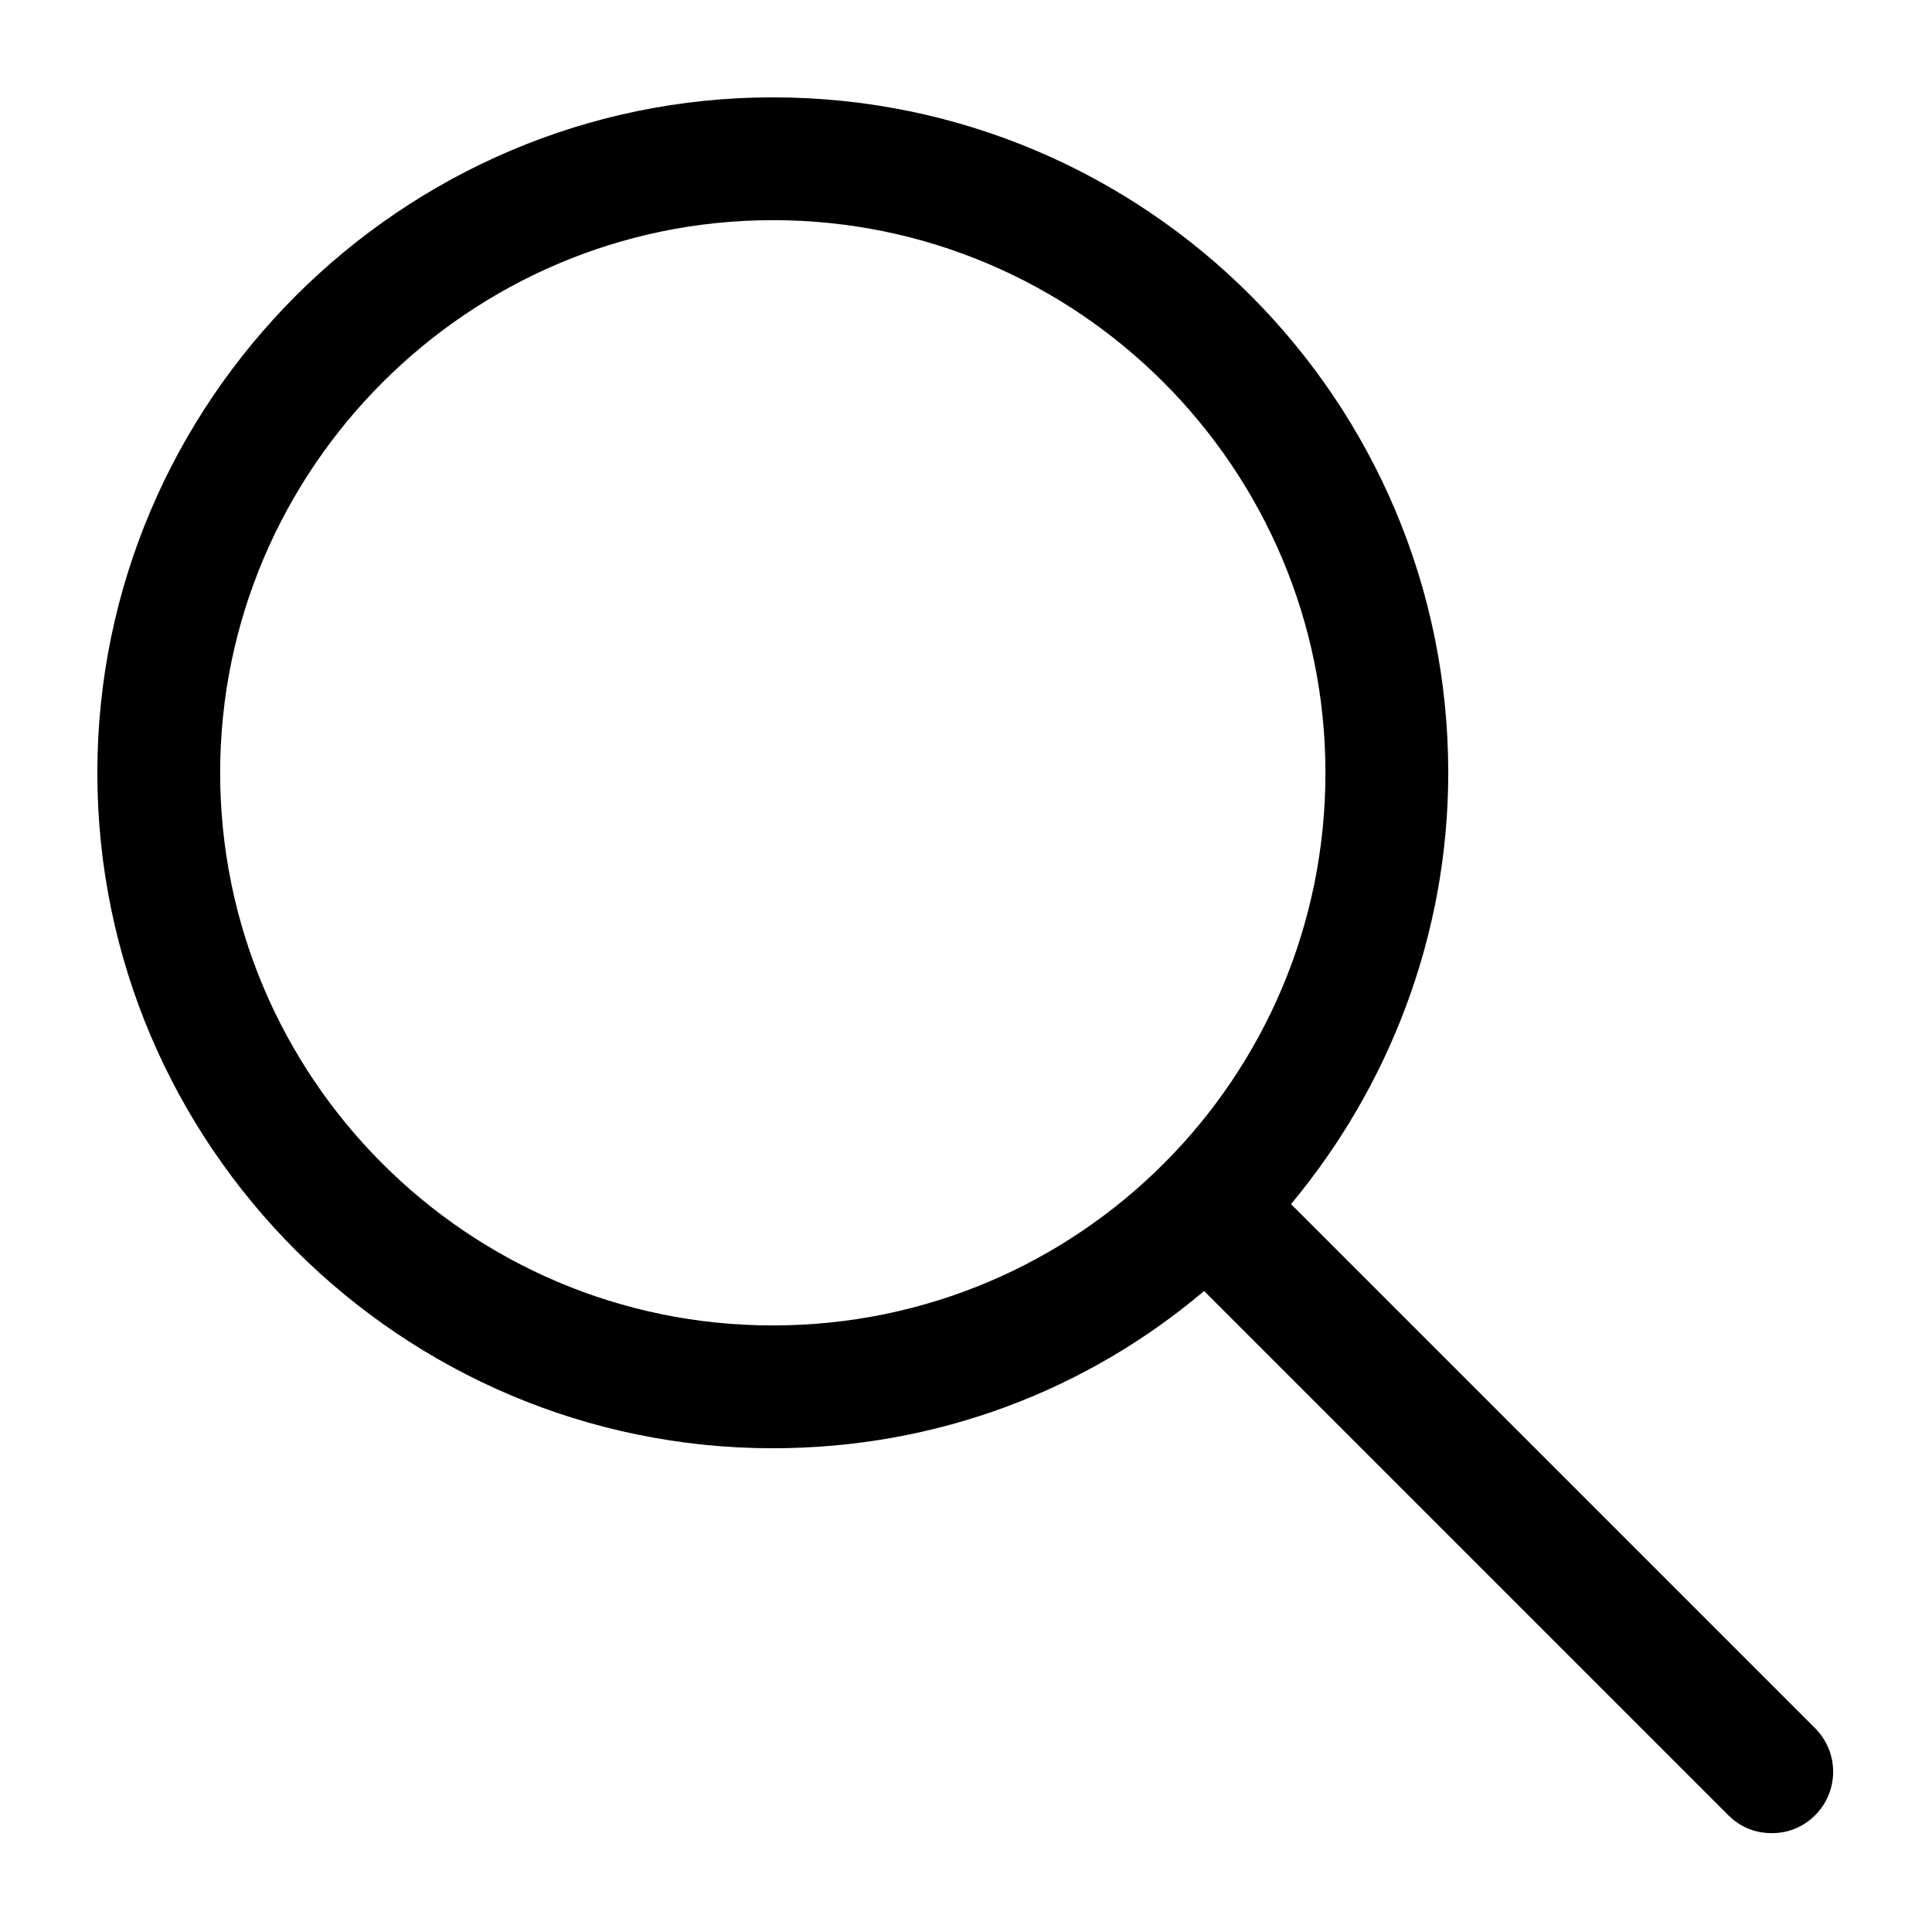
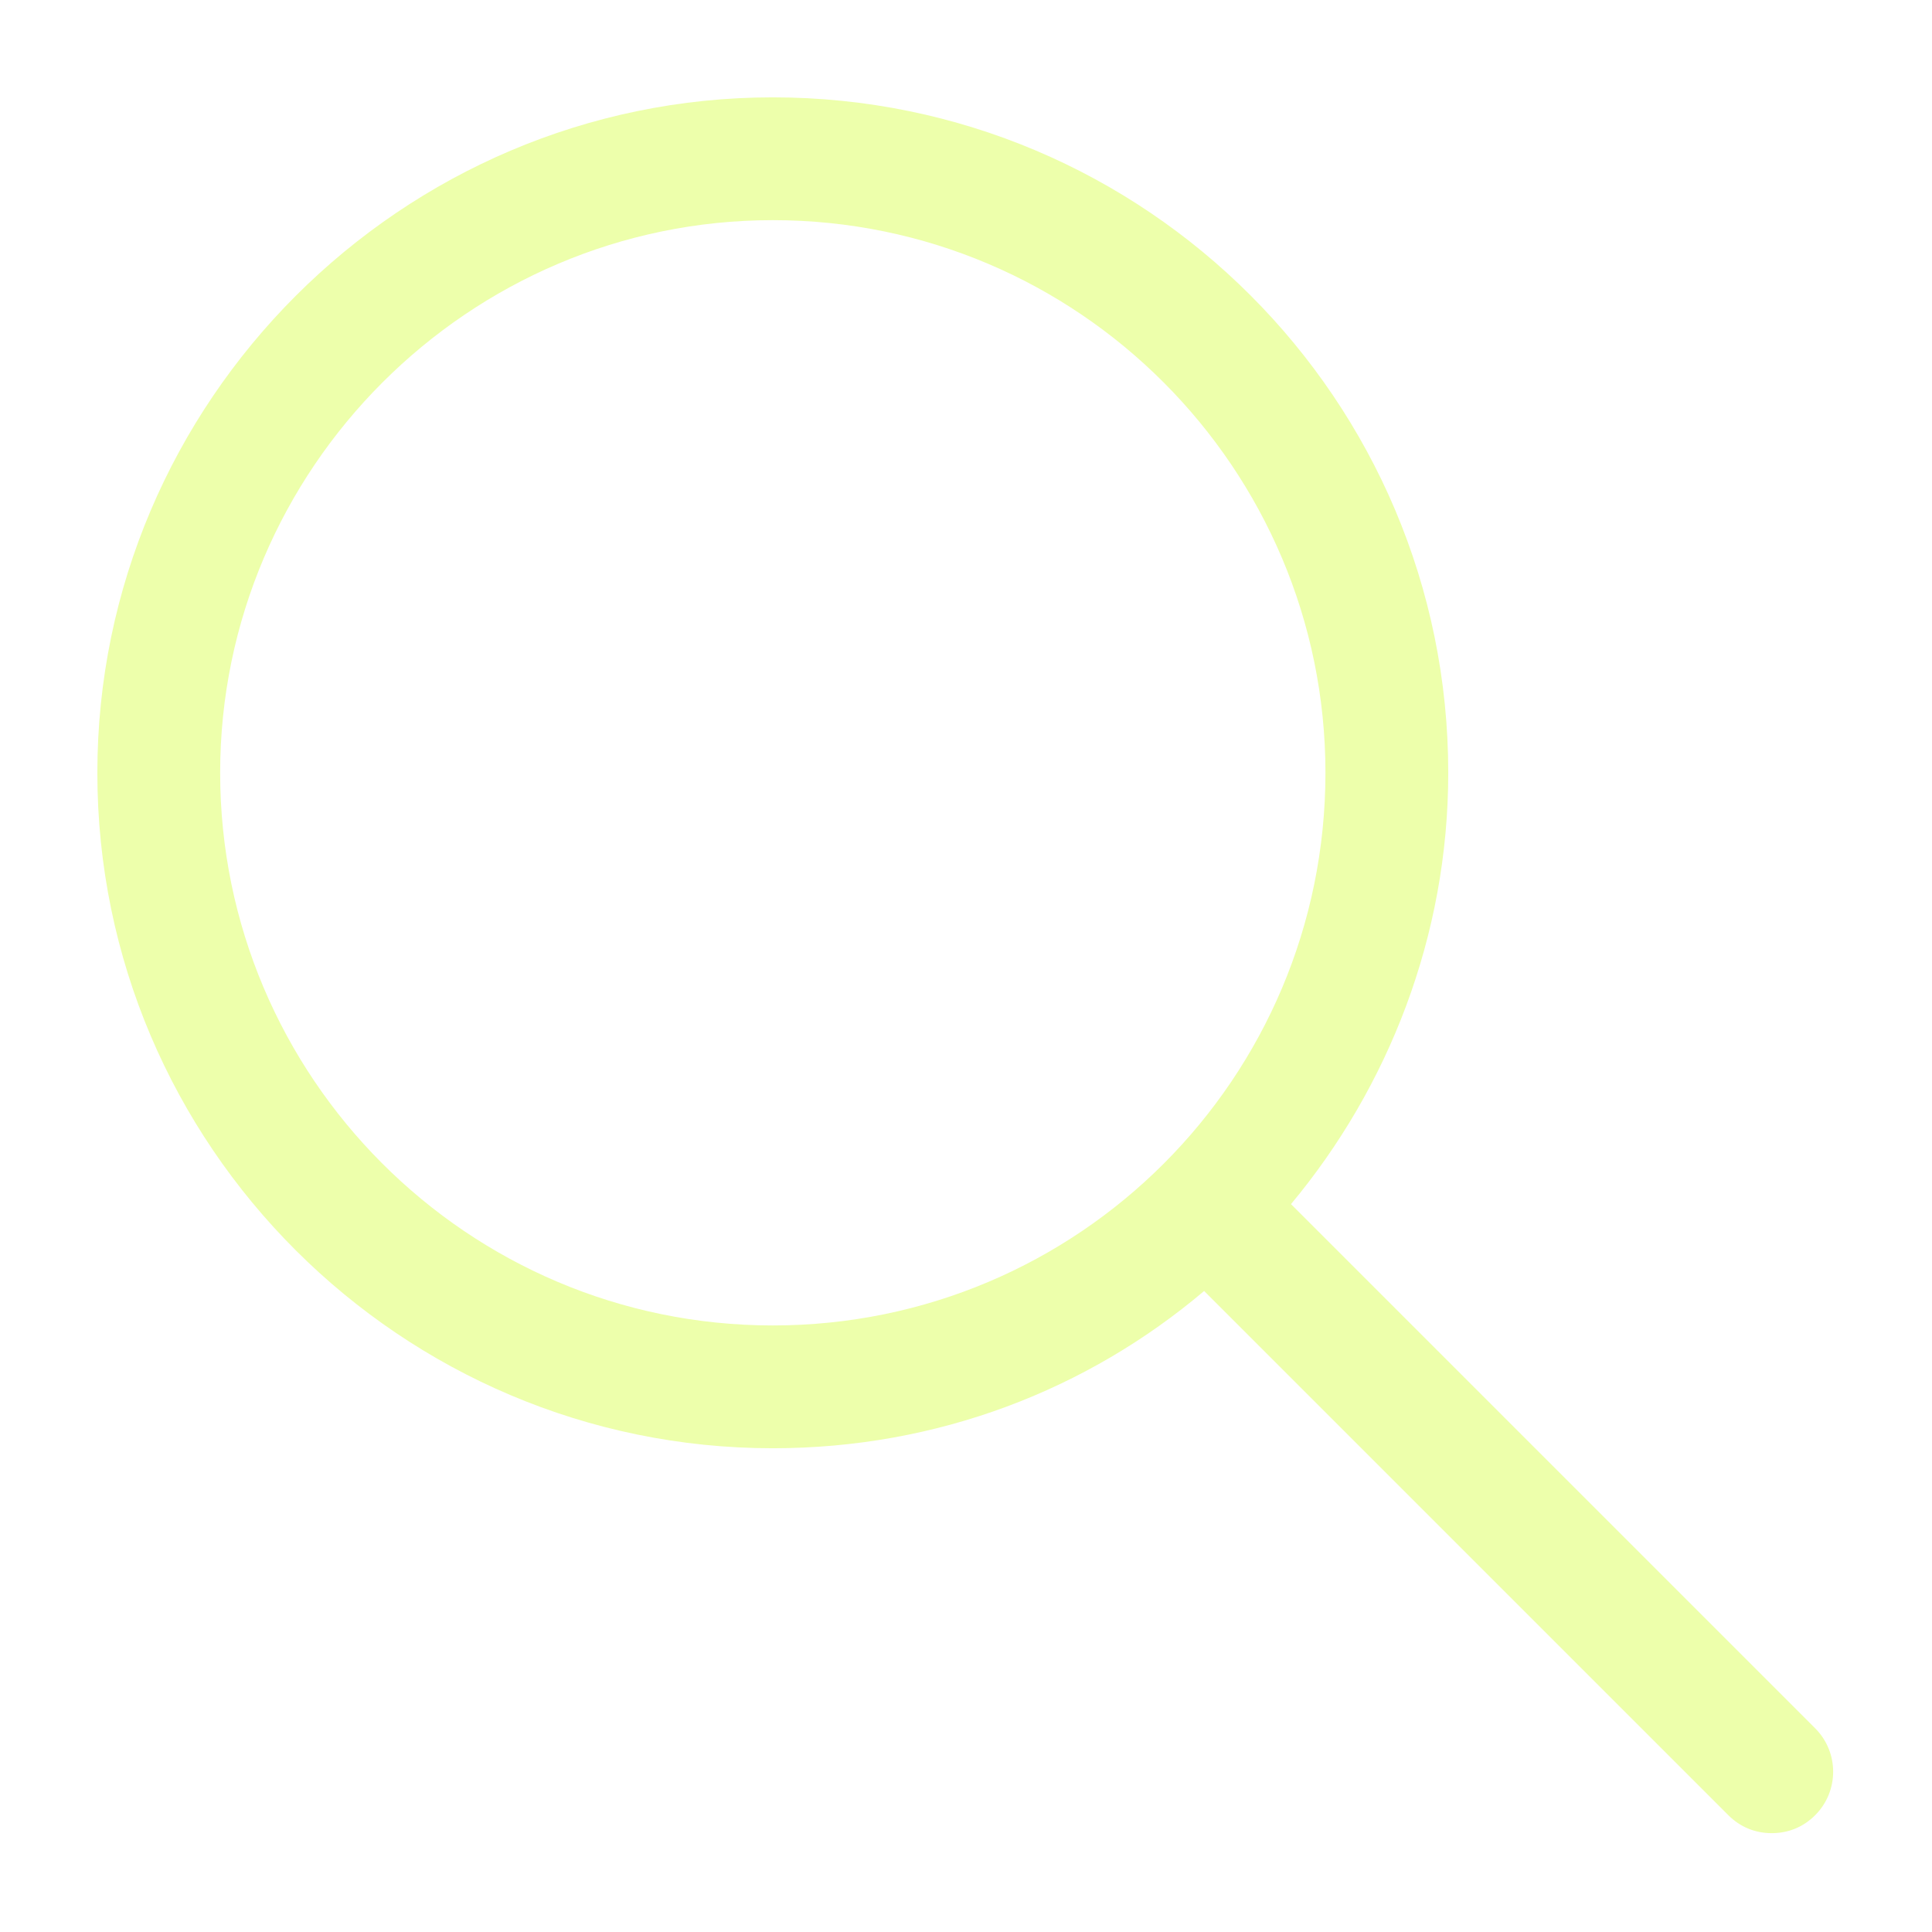
<svg xmlns="http://www.w3.org/2000/svg" version="1.1" viewBox="0 0 129 129" enable-background="new 0 0 129 129">
  <g>
-     <path d="M51.6,96.7c11,0,21-3.9,28.8-10.5l35,35c0.8,0.8,1.8,1.2,2.9,1.2s2.1-0.4,2.9-1.2c1.6-1.6,1.6-4.2,0-5.8l-35-35   c6.5-7.8,10.5-17.9,10.5-28.8c0-24.9-20.2-45.1-45.1-45.1C26.8,6.5,6.5,26.8,6.5,51.6C6.5,76.5,26.8,96.7,51.6,96.7z M51.6,14.7   c20.4,0,36.9,16.6,36.9,36.9C88.5,72,72,88.5,51.6,88.5c-20.4,0-36.9-16.6-36.9-36.9C14.7,31.3,31.3,14.7,51.6,14.7z" />
+     <path d="M51.6,96.7c11,0,21-3.9,28.8-10.5l35,35c0.8,0.8,1.8,1.2,2.9,1.2s2.1-0.4,2.9-1.2c1.6-1.6,1.6-4.2,0-5.8l-35-35   c6.5-7.8,10.5-17.9,10.5-28.8c0-24.9-20.2-45.1-45.1-45.1C26.8,6.5,6.5,26.8,6.5,51.6C6.5,76.5,26.8,96.7,51.6,96.7z M51.6,14.7   c20.4,0,36.9,16.6,36.9,36.9C88.5,72,72,88.5,51.6,88.5c-20.4,0-36.9-16.6-36.9-36.9C14.7,31.3,31.3,14.7,51.6,14.7z" id="id_101" style="fill: rgb(237, 255, 171);" />
  </g>
</svg>
